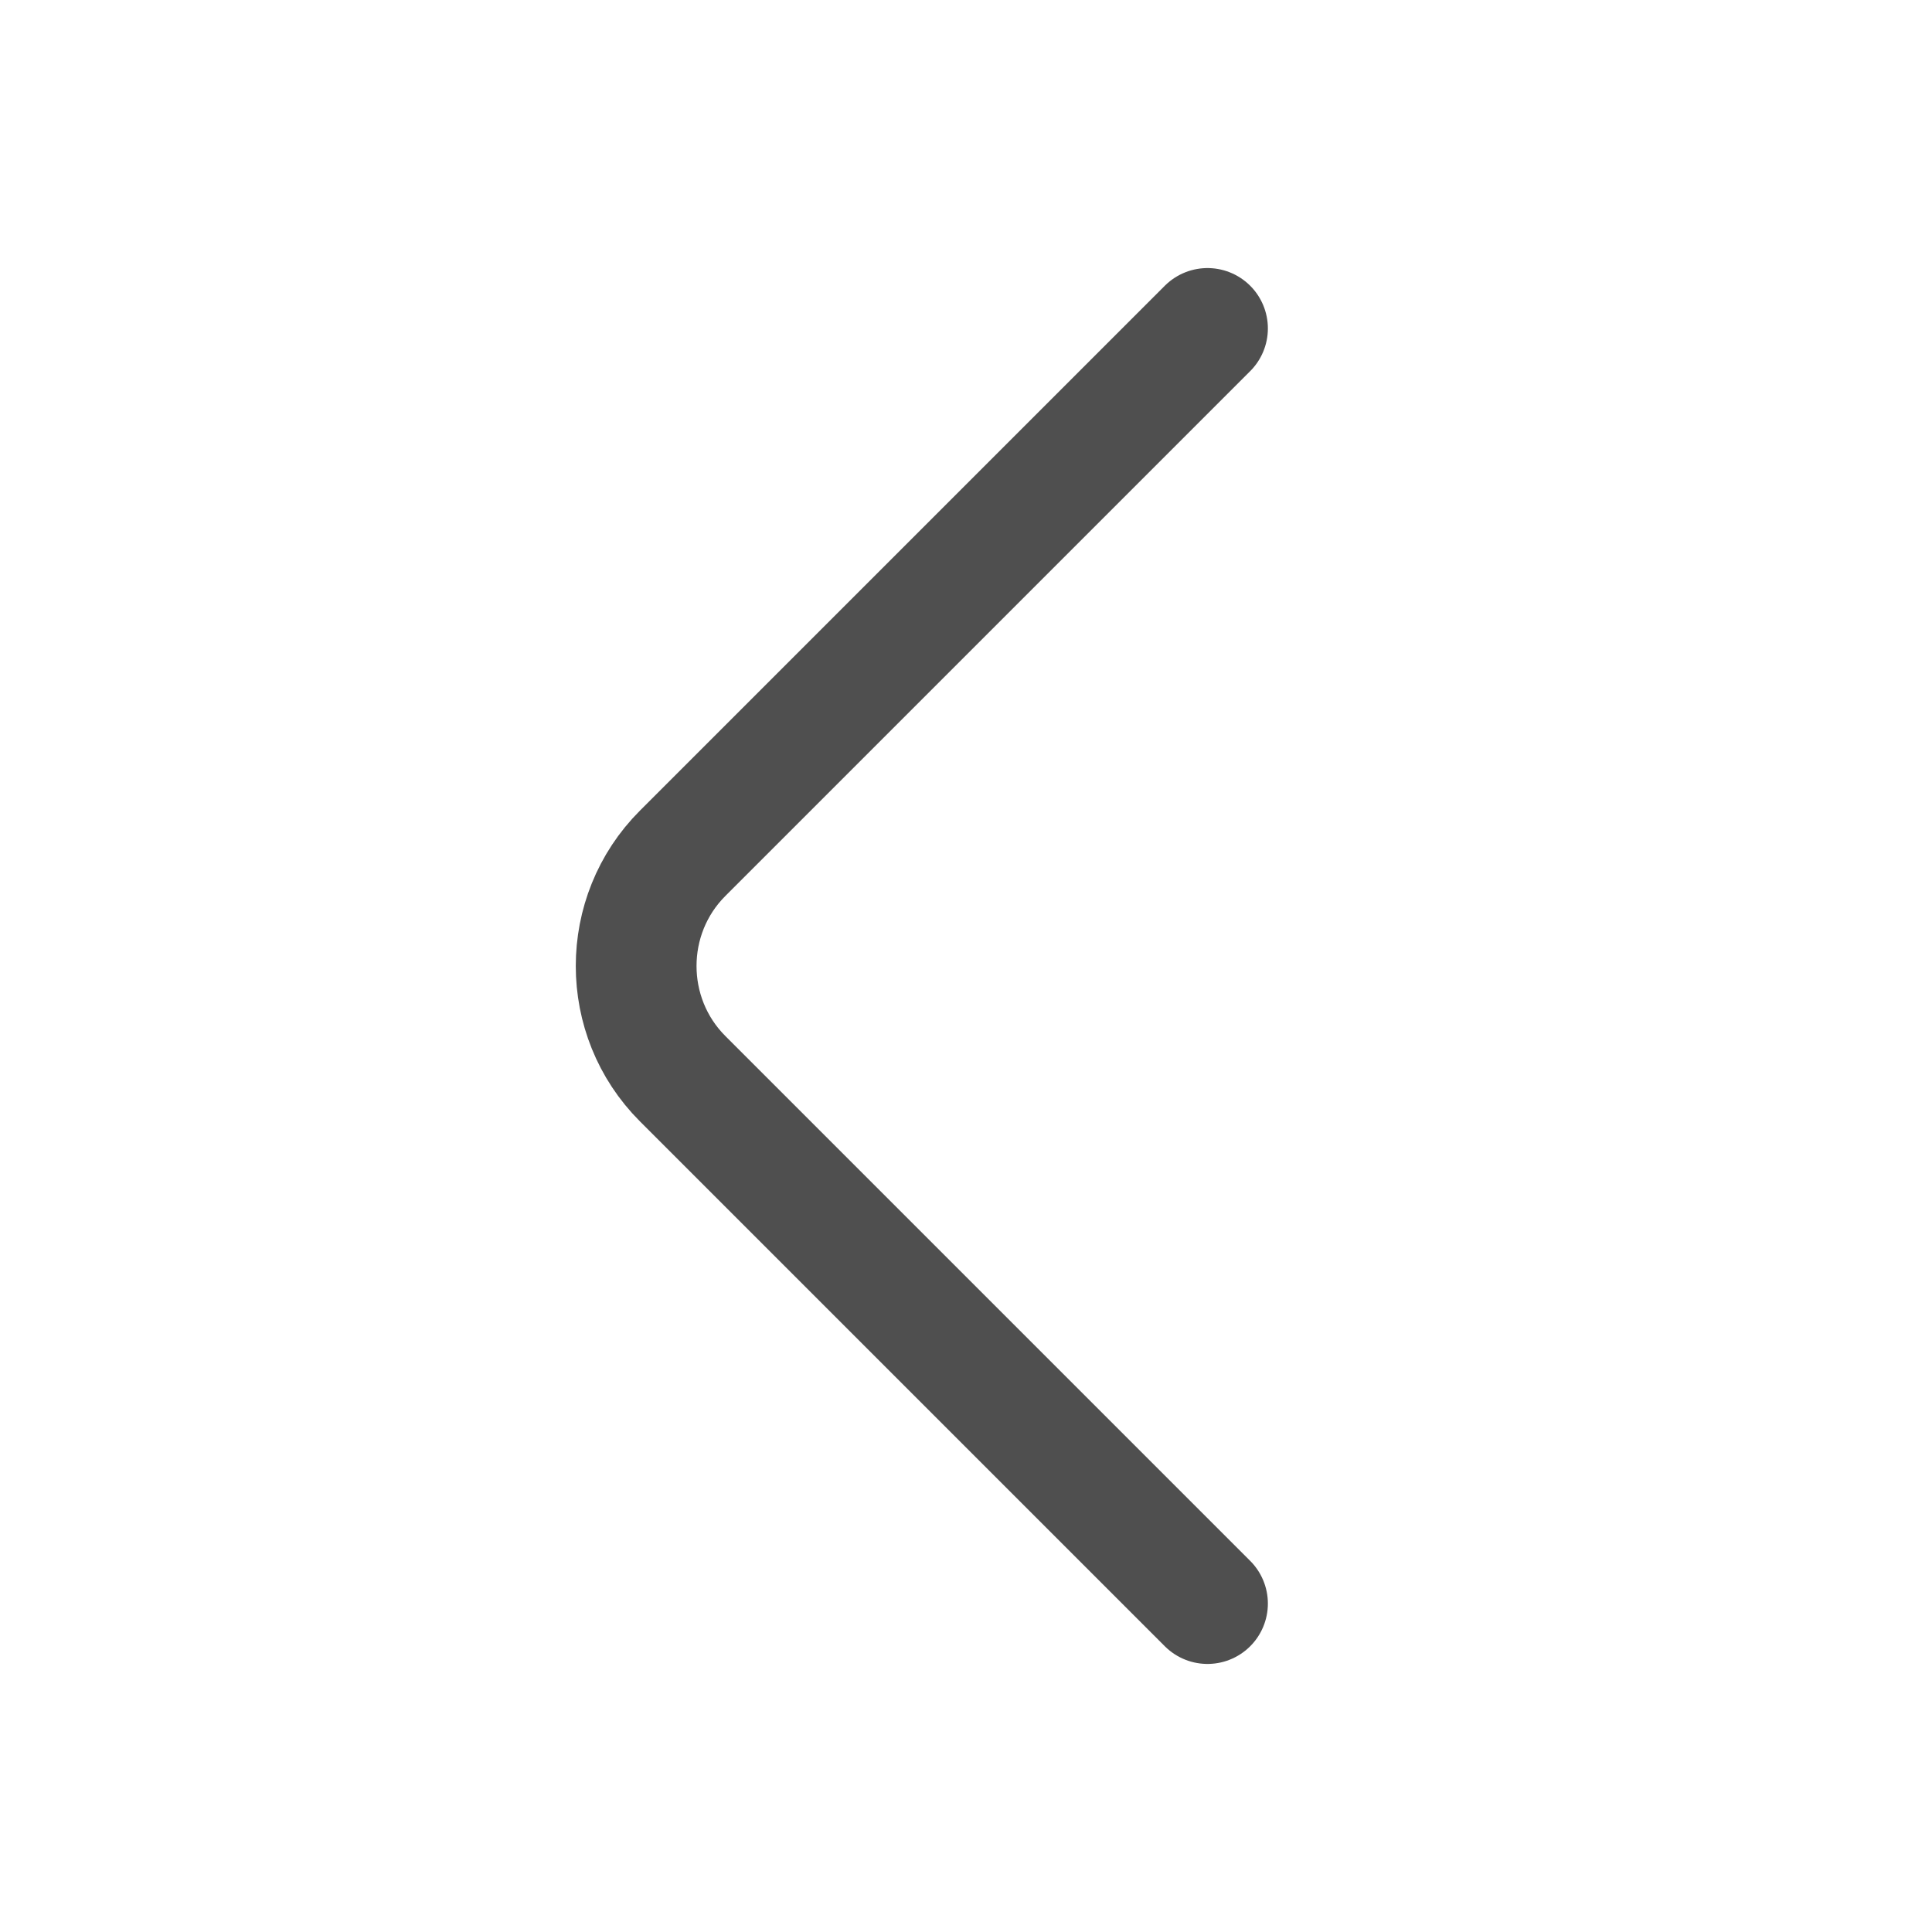
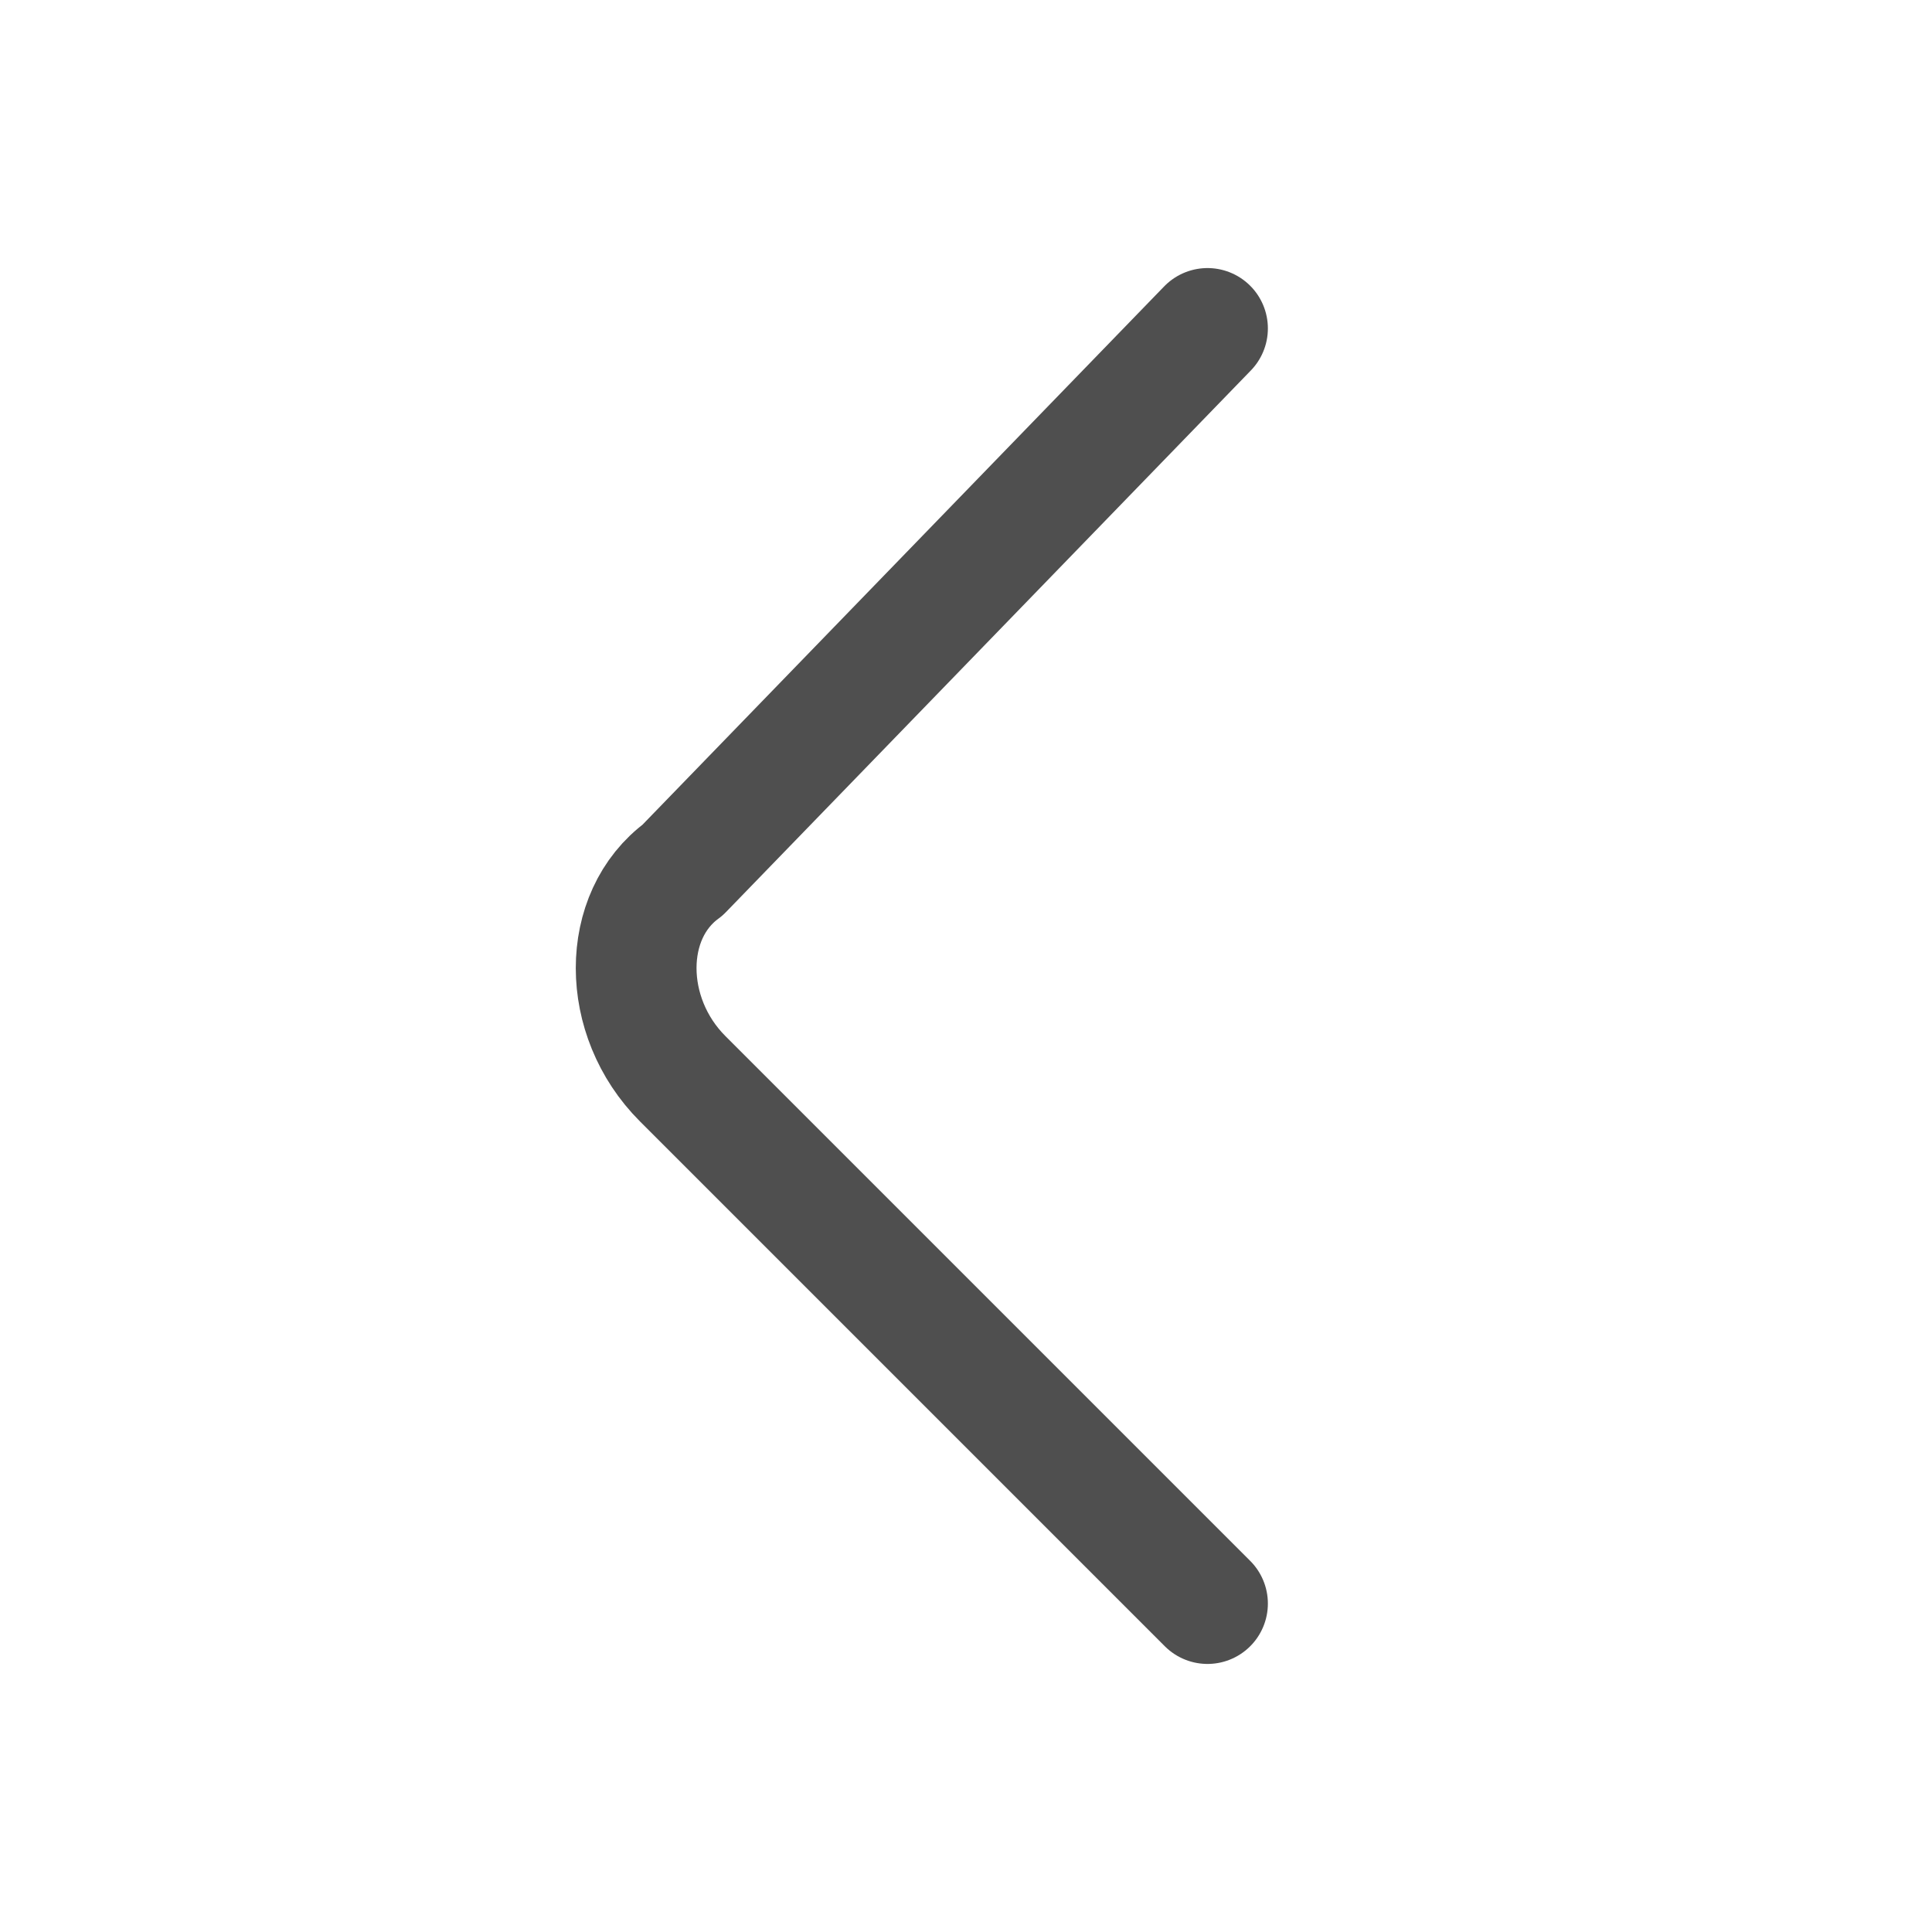
<svg xmlns="http://www.w3.org/2000/svg" width="24" height="24" viewBox="0 0 24 24" fill="none">
-   <path d="M15 19.92L8.48 13.4C7.71 12.63 7.71 11.37 8.48 10.6L15 4.08" stroke="#4F4F4F" stroke-width="1.5" stroke-miterlimit="10" stroke-linecap="round" stroke-linejoin="round" />
+   <path d="M15 19.92L8.48 13.4C7.71 12.63 7.71 11.37 8.48 10.808L15 4.08" stroke="#4F4F4F" stroke-width="1.5" stroke-miterlimit="10" stroke-linecap="round" stroke-linejoin="round" />
</svg>
